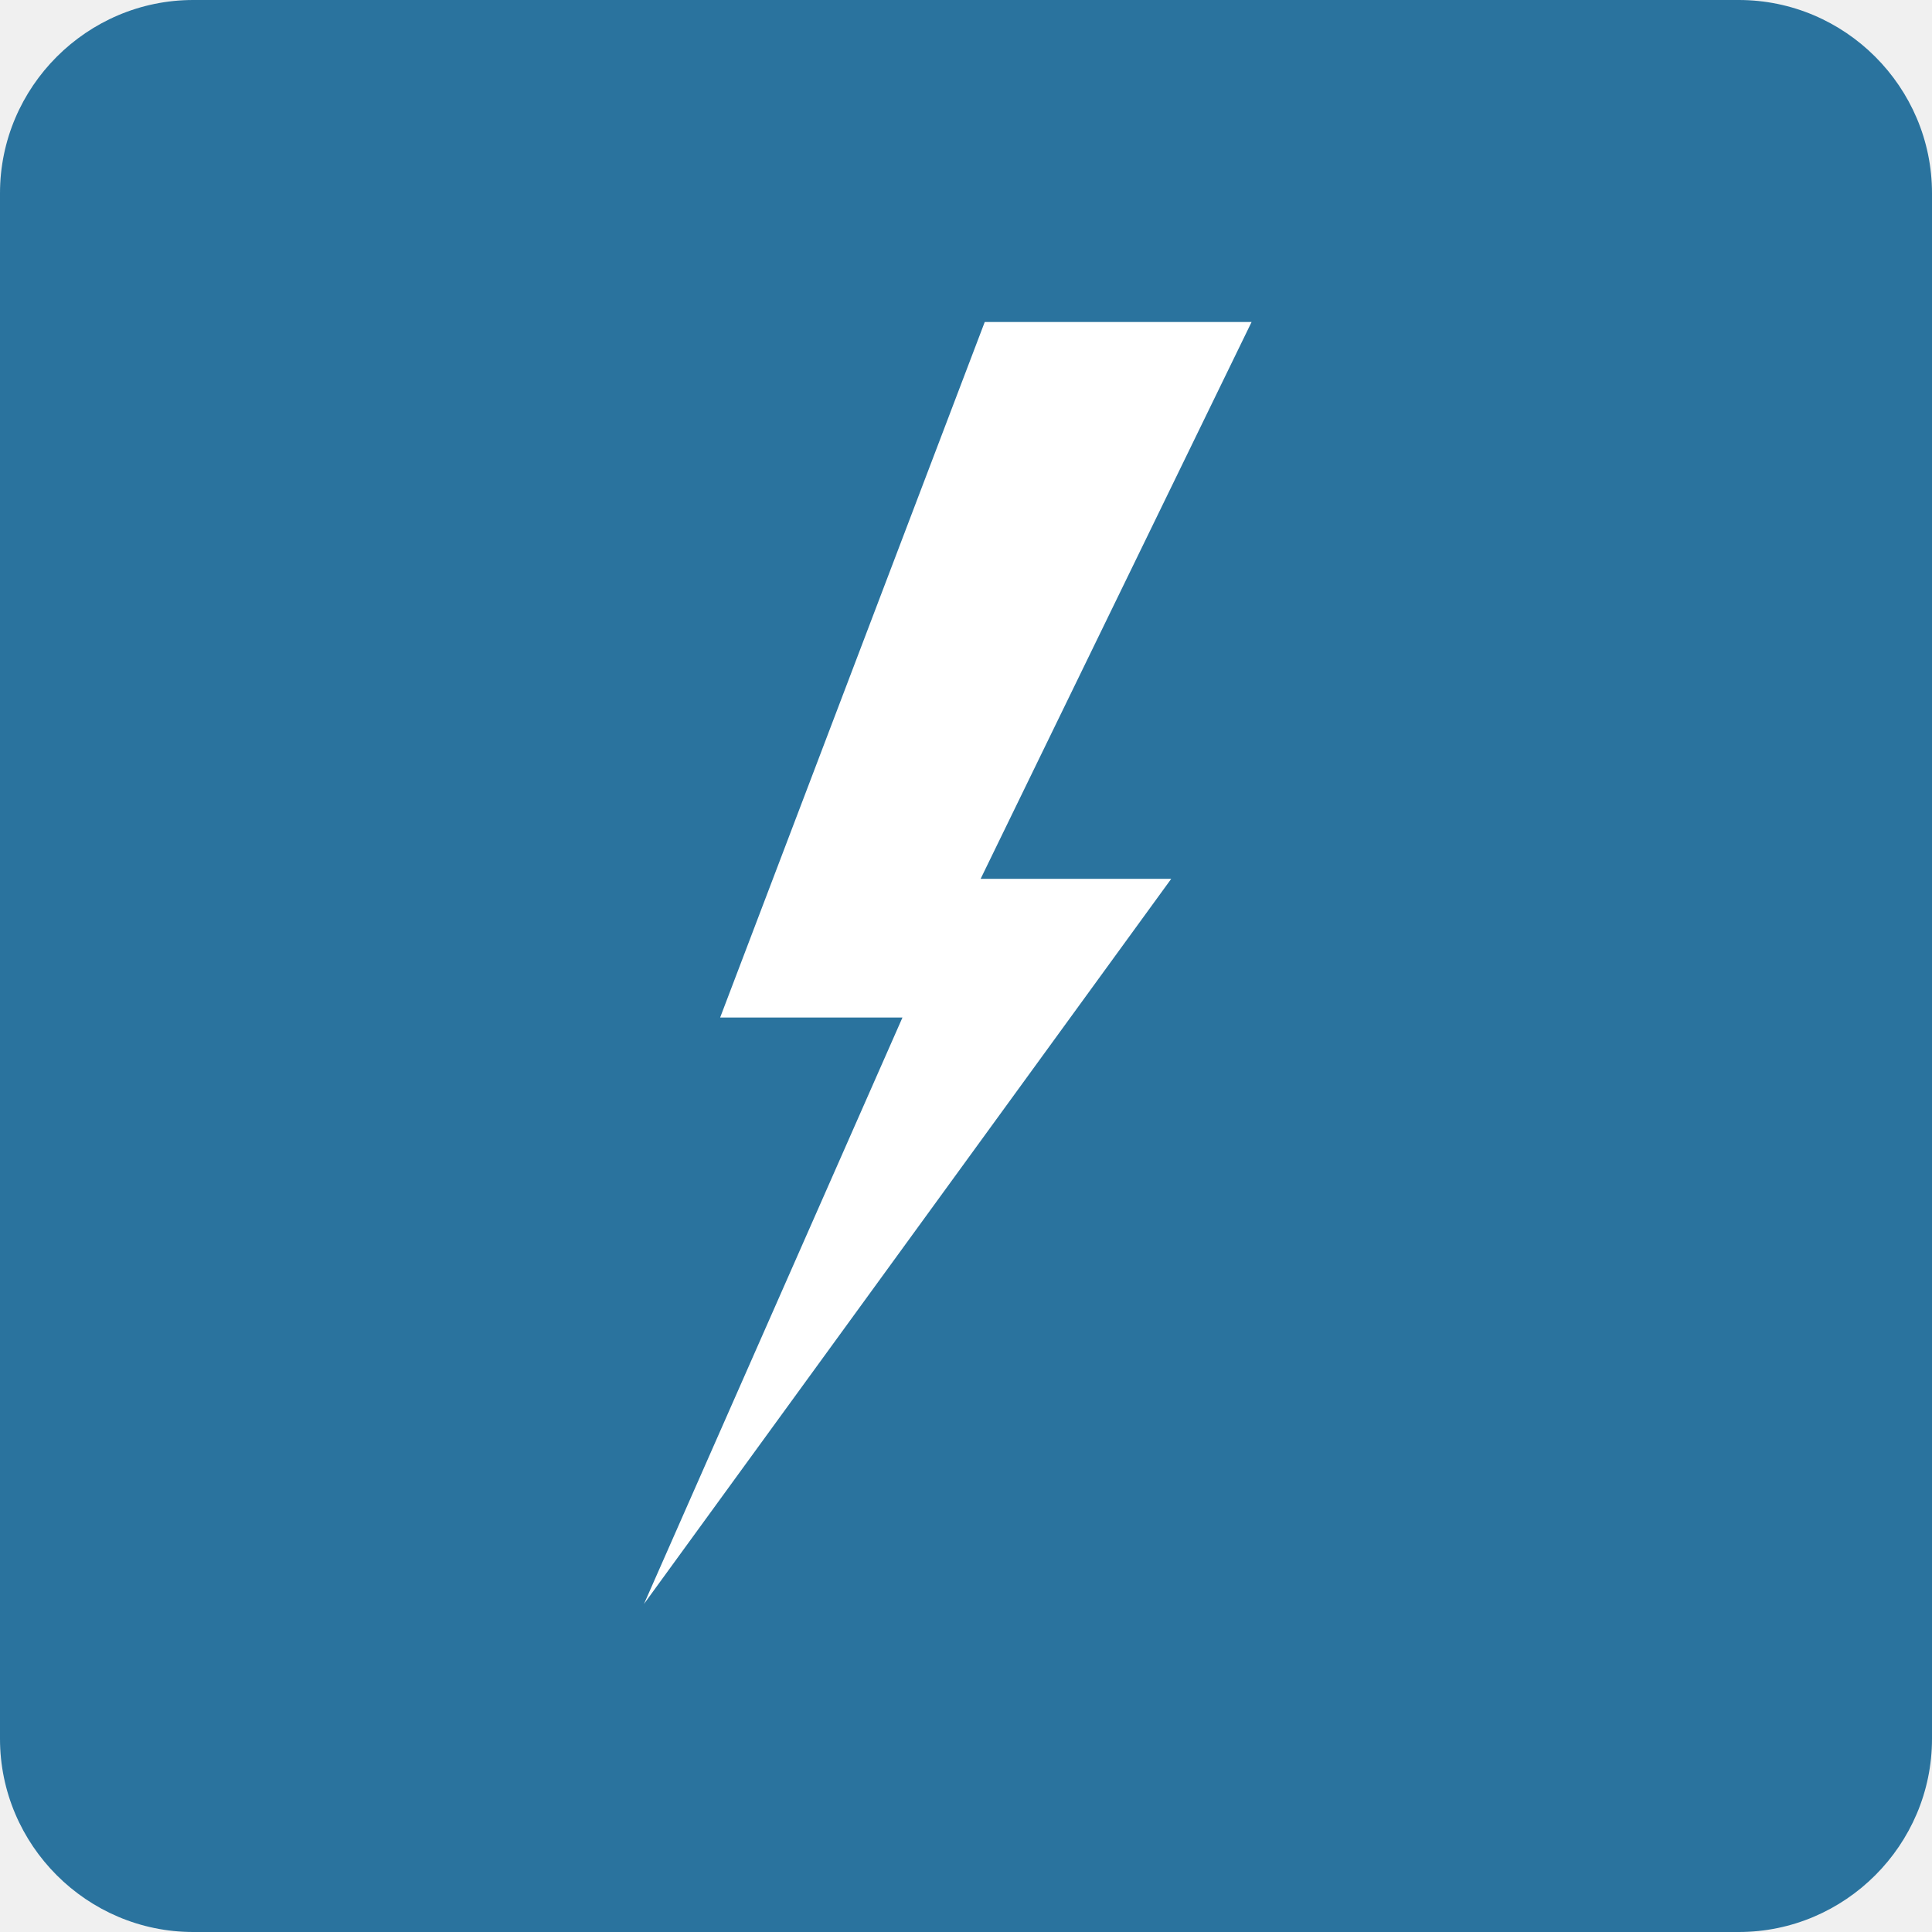
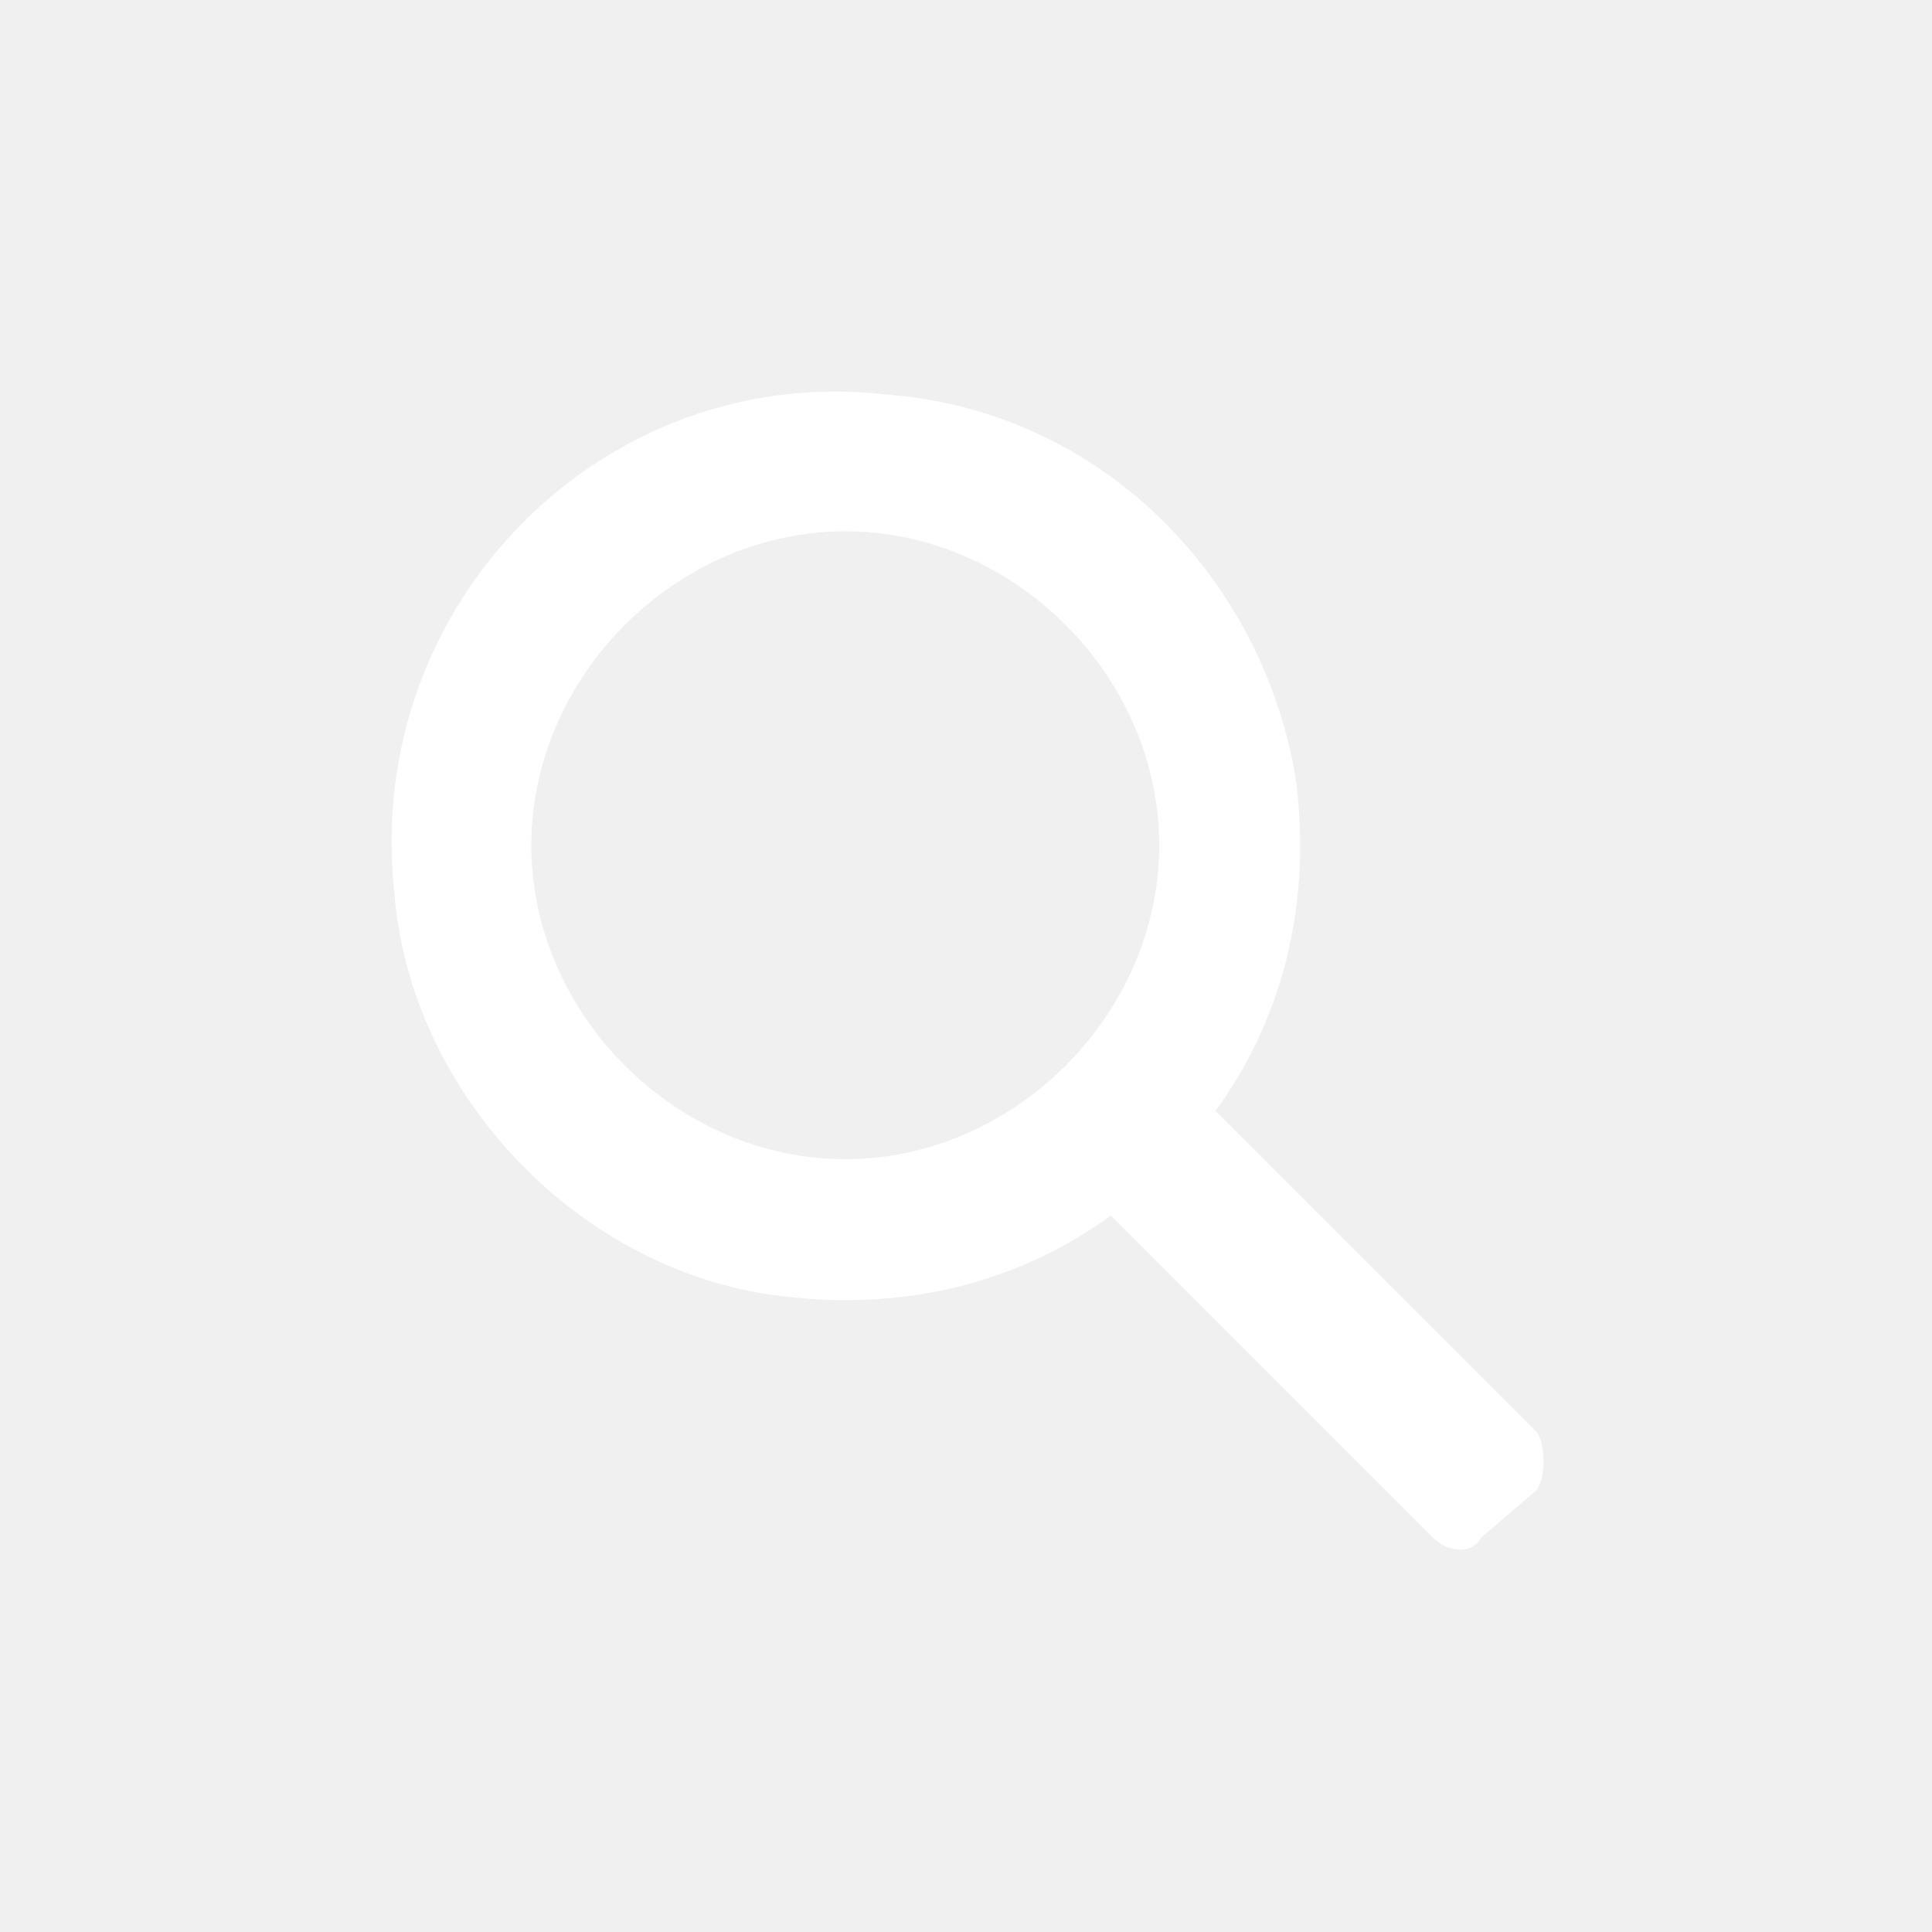
- <svg xmlns="http://www.w3.org/2000/svg" width="120px" height="120px" viewBox="0 0 120 120" version="1.1">
-   <g stroke="none" stroke-width="1" fill="none" fill-rule="evenodd">
-     <path d="M120,108 C120,114.6 114.6,120 108,120 L12,120 C5.4,120 0,114.6 0,108 L0,12 C0,5.4 5.4,0 12,0 L108,0 C114.6,0 120,5.4 120,12 L120,108 L120,108 Z" id="Shape" fill="#2A739E" />
-     <path d="M77.738,20 L61.164,20 L44.73,63.2 L56.054,63.2 L40,99.623 L72.746,54.587 L60.908,54.587 L77.738,20 Z" id="Path-1" fill="#FFFFFF" />
-   </g>
+ <svg xmlns="http://www.w3.org/2000/svg" width="100%" height="100%" viewBox="0 0 24 24" version="1.1" style="background-color: #62b7ed; fill: #fff;">
+   <path d="M19.1 17.8l-4-4c.8-1.1 1.2-2.5 1-4.1-.4-2.5-2.4-4.6-5.1-4.8-3.5-.4-6.5 2.6-6.1 6.2.2 2.5 2.3 4.7 4.8 5 1.6.2 3-.2 4.1-1l4 4c.2.2.5.2.6 0l.7-.6c.1-.2.1-.5 0-.7zM6.6 10.5c0-2.1 1.8-3.9 3.9-3.9s3.9 1.8 3.9 3.9-1.8 3.9-3.9 3.9-3.9-1.8-3.9-3.9z" />
</svg>
